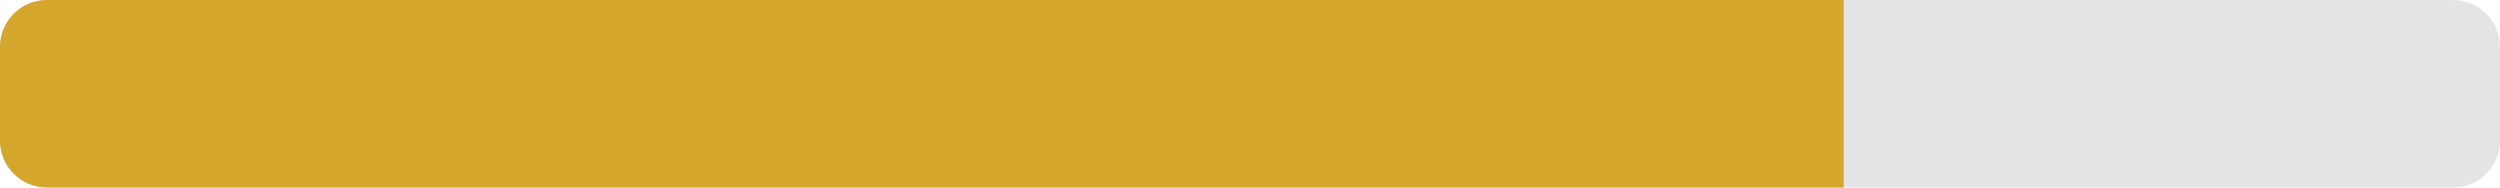
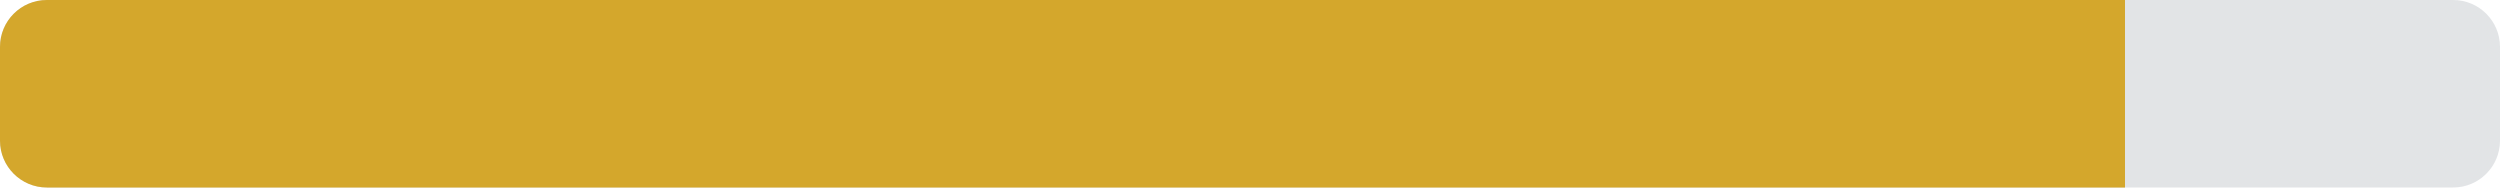
- <svg xmlns="http://www.w3.org/2000/svg" width="160" height="12" viewBox="0 0 160 12" role="img" aria-label="azure avm-res-keyvault-vault: 25 of 34 variables covered (partial)">
+ <svg xmlns="http://www.w3.org/2000/svg" width="160" height="12" viewBox="0 0 160 12" role="img" aria-label="azure avm-res-keyvault-vault: 29 of 34 variables covered (partial)">
  <clipPath id="r">
    <rect width="160" height="12" rx="3" />
  </clipPath>
  <g clip-path="url(#r)">
    <rect width="160" height="12" fill="#8c959f" fill-opacity="0.25" />
-     <rect width="118" height="12" fill="#d4a72c" />
+     <rect width="136" height="12" fill="#d4a72c" />
  </g>
</svg>
